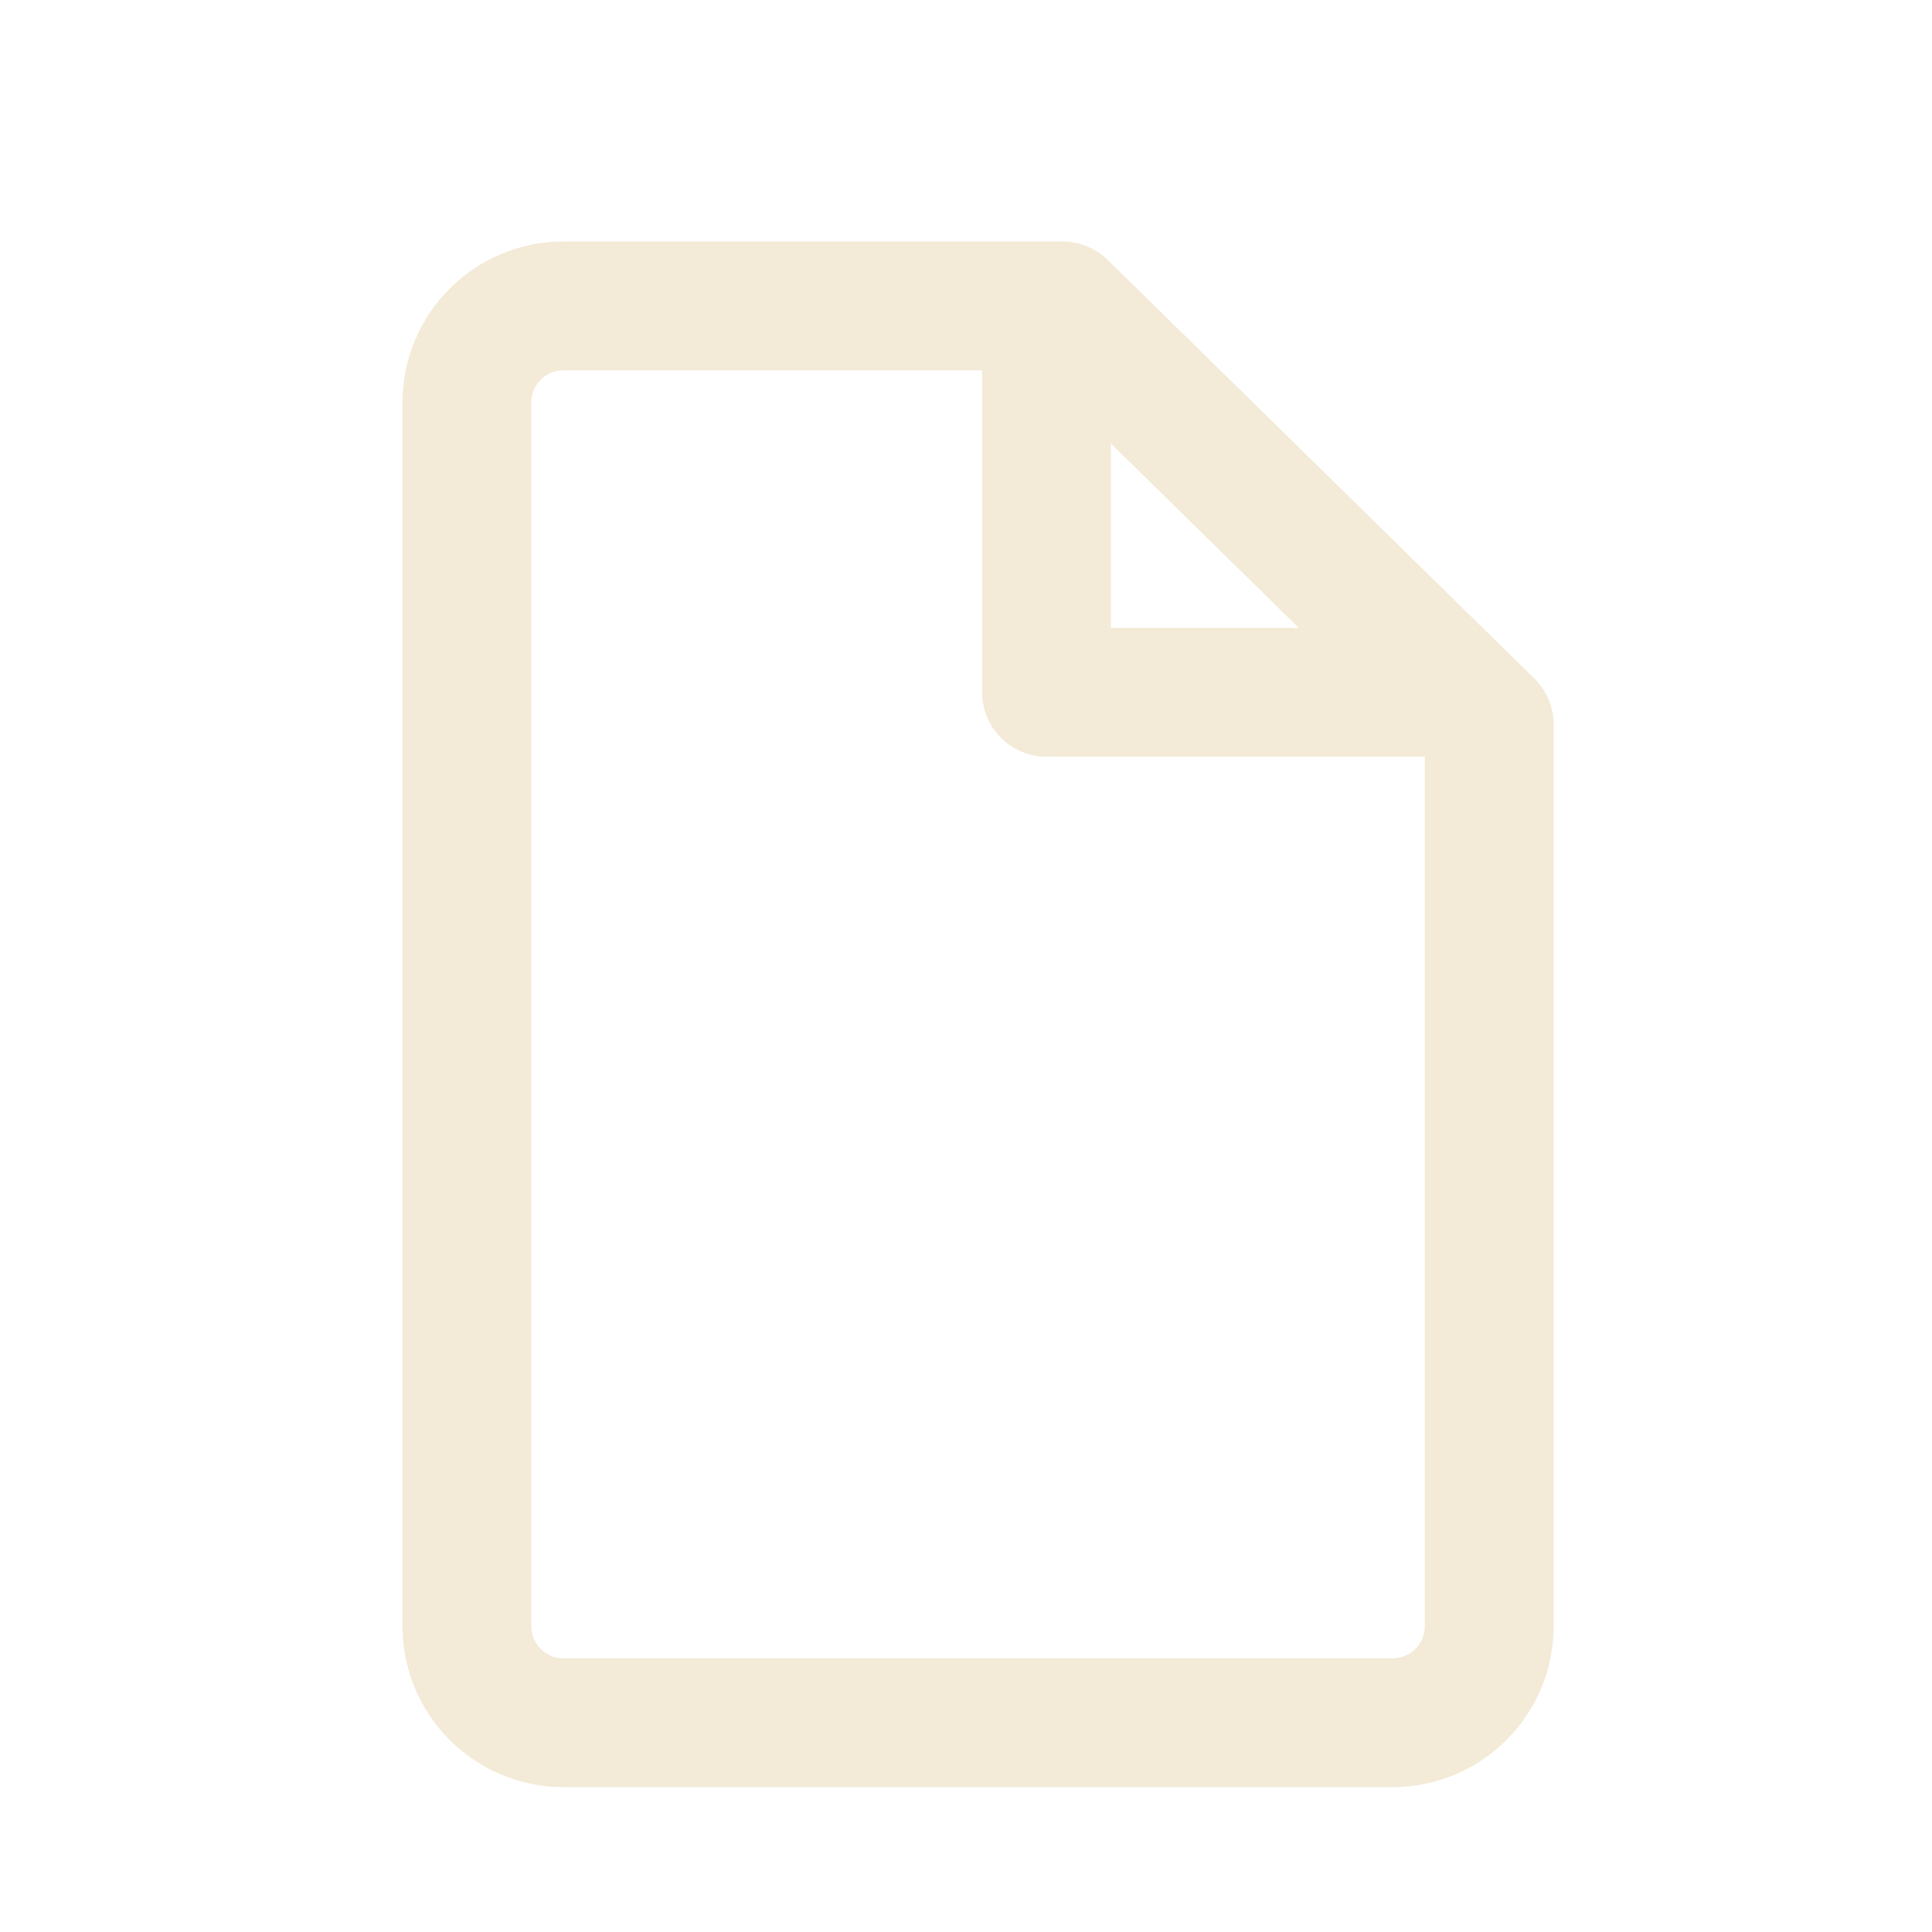
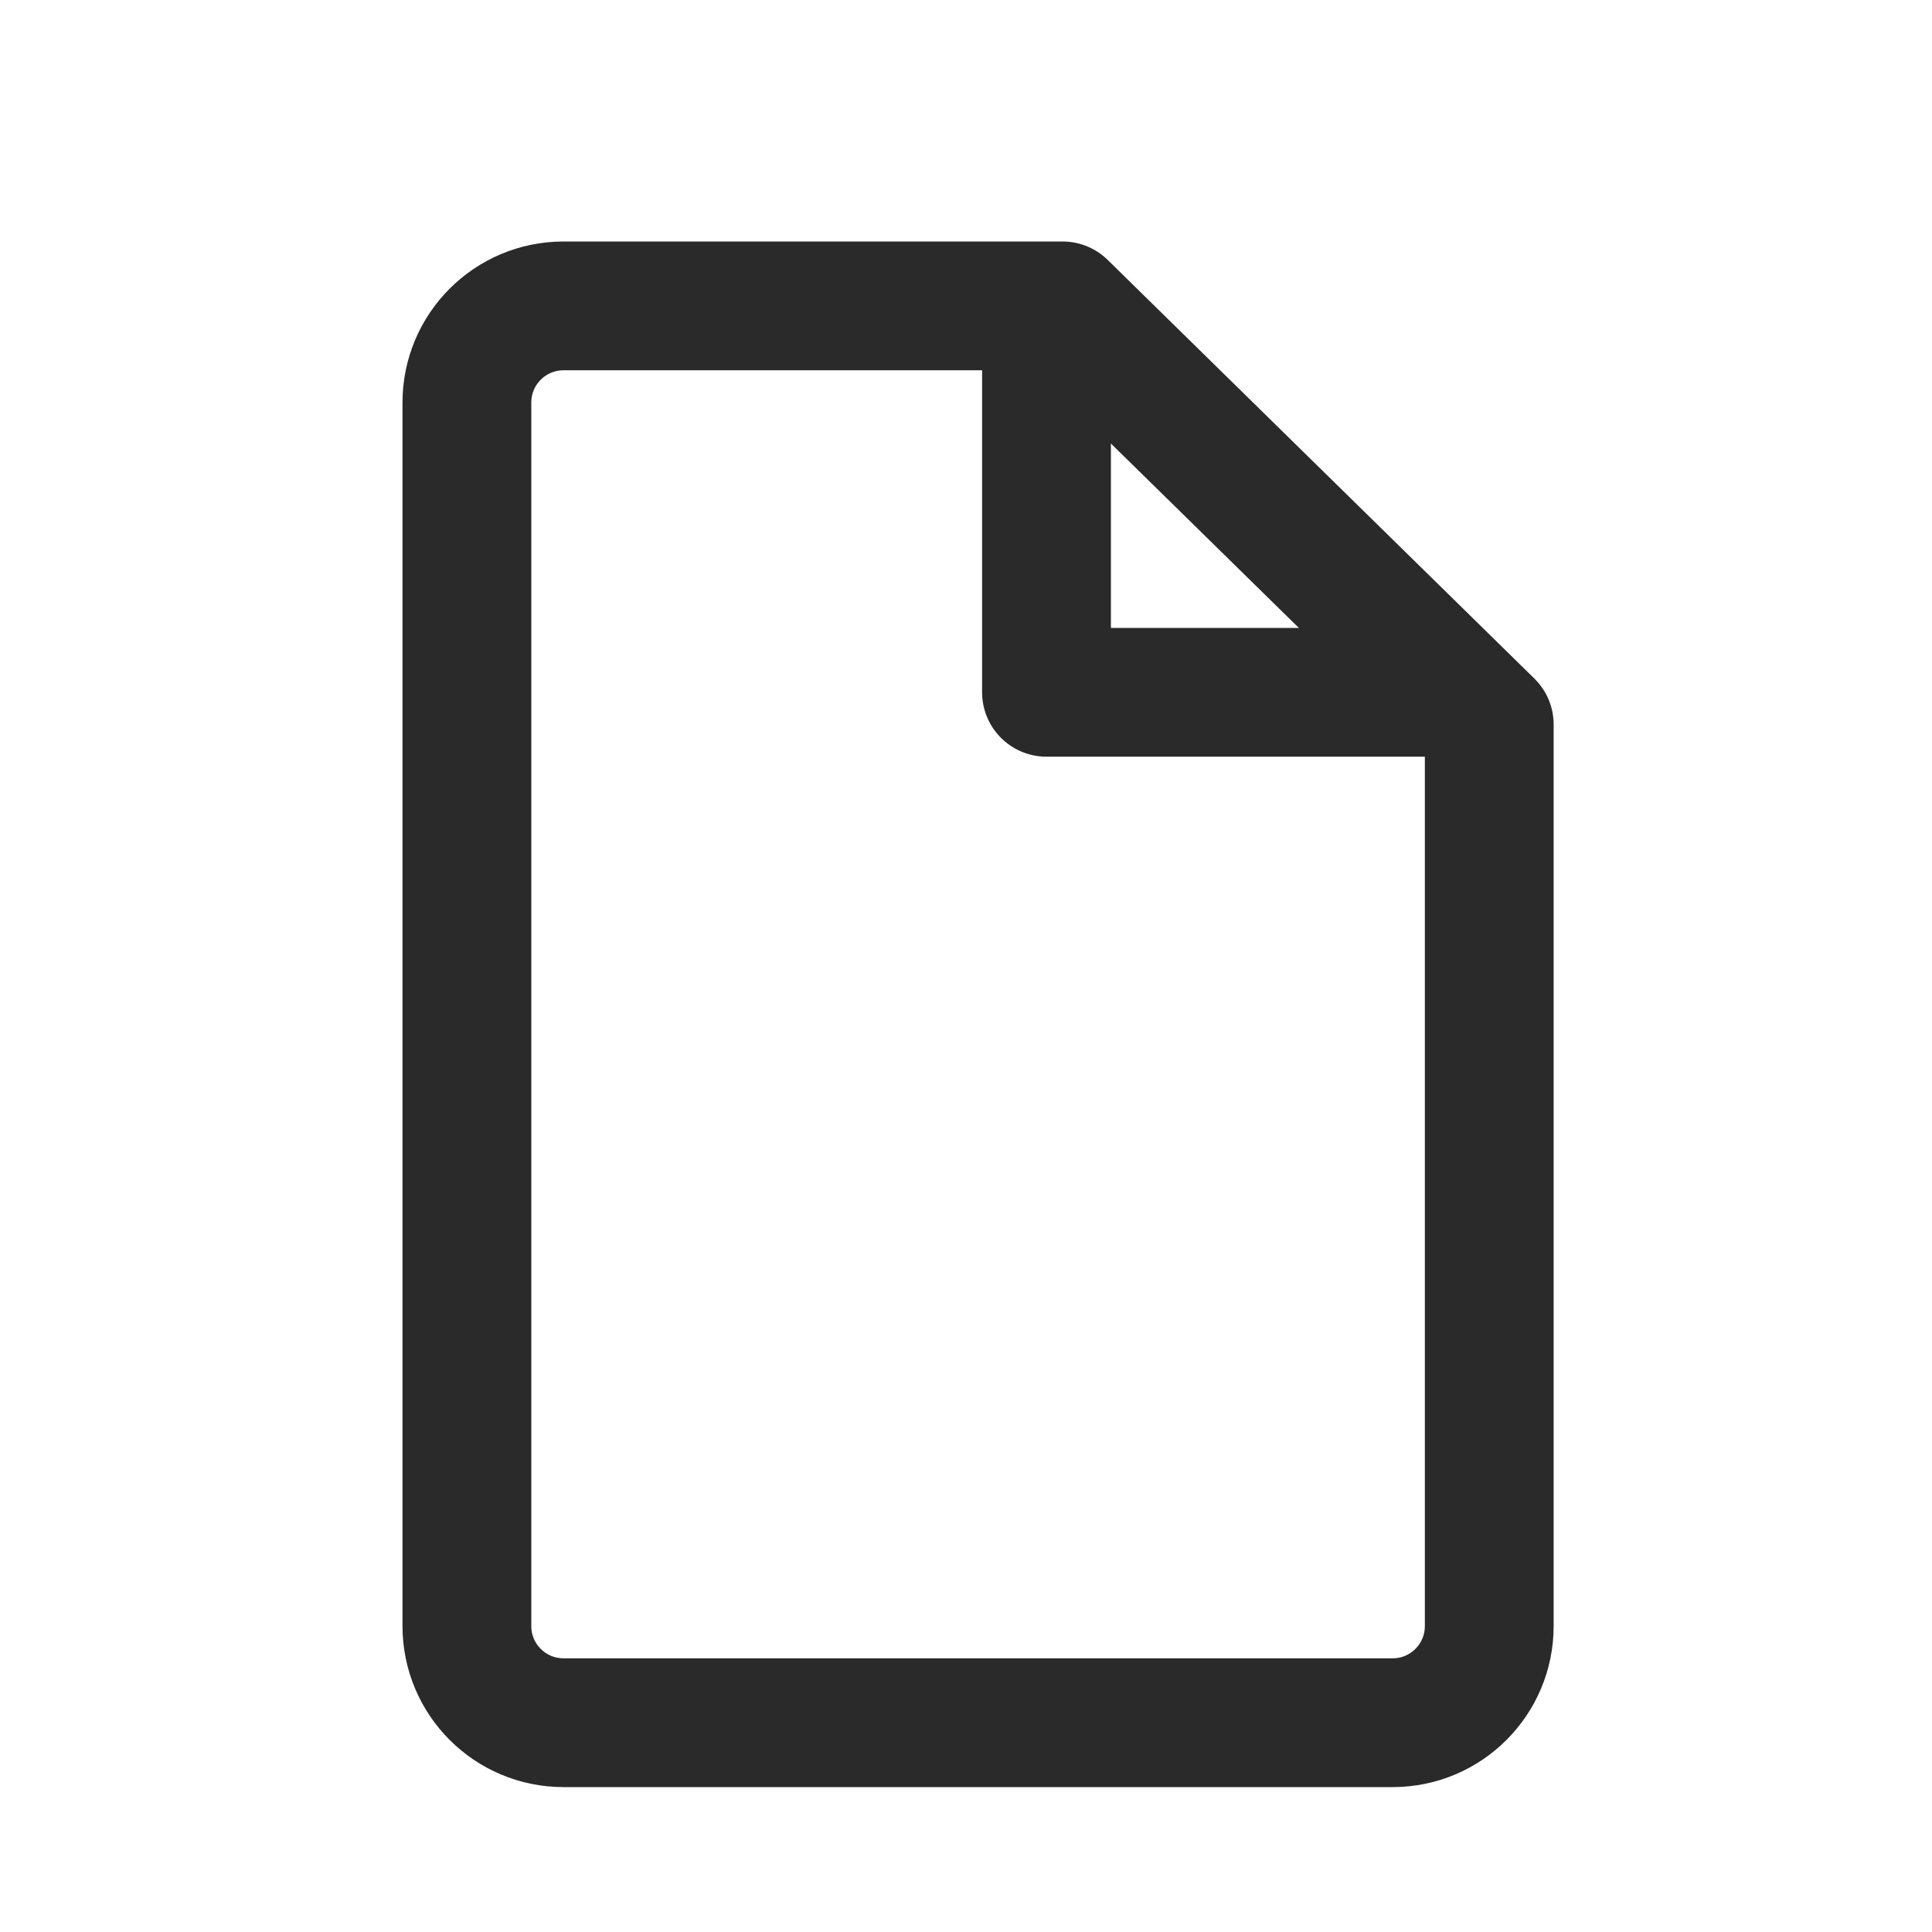
<svg xmlns="http://www.w3.org/2000/svg" viewBox="0 0 24 24" fill="none">
-   <path d="M7 3.8h6.2L18.5 9v11.2a1.2 1.2 0 0 1-1.2 1.2H7A1.2 1.2 0 0 1 5.8 20.2V5A1.2 1.2 0 0 1 7 3.8z" stroke="#f3ead7" stroke-width="1.6" stroke-linejoin="round" />
-   <path d="M13 3.8V8.6h5.2" stroke="#f3ead7" stroke-width="1.6" stroke-linejoin="round" />
+   <path d="M7 3.8h6.2L18.5 9v11.2a1.2 1.2 0 0 1-1.2 1.2H7A1.2 1.2 0 0 1 5.8 20.2V5A1.2 1.2 0 0 1 7 3.8z" stroke="#2a2a2a" stroke-width="1.6" stroke-linejoin="round" />
+   <path d="M13 3.8V8.6h5.2" stroke="#2a2a2a" stroke-width="1.6" stroke-linejoin="round" />
</svg>
